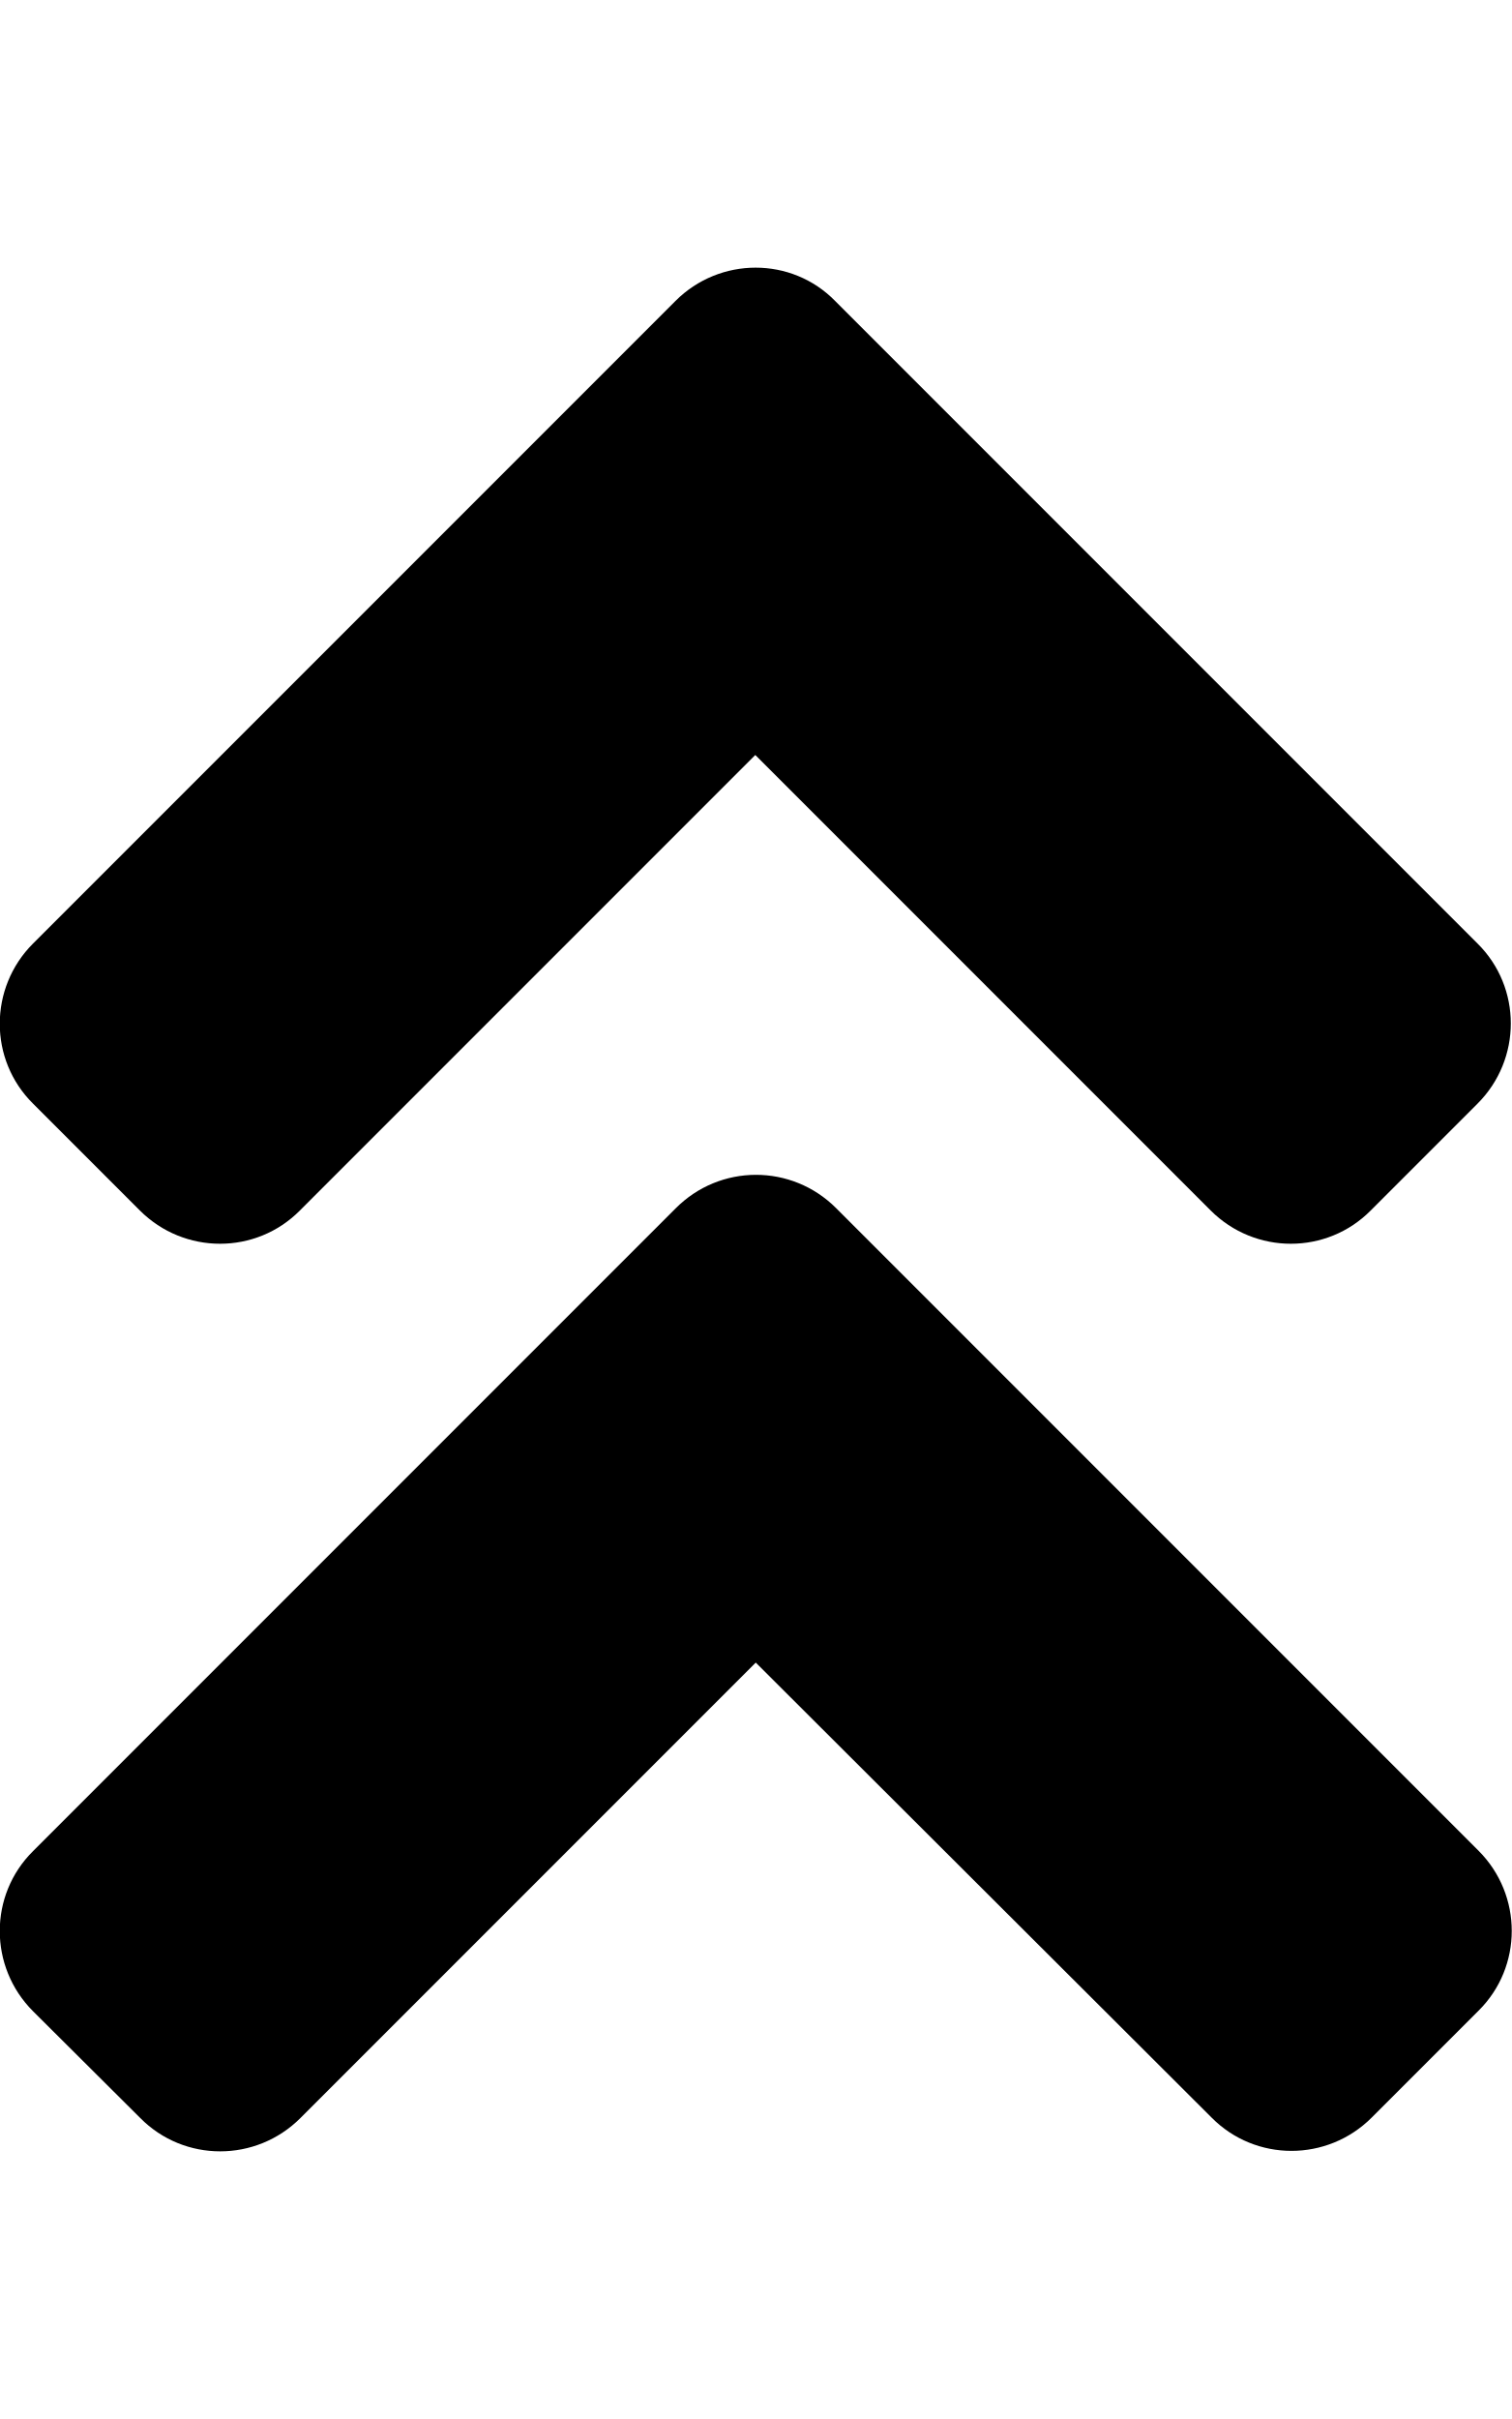
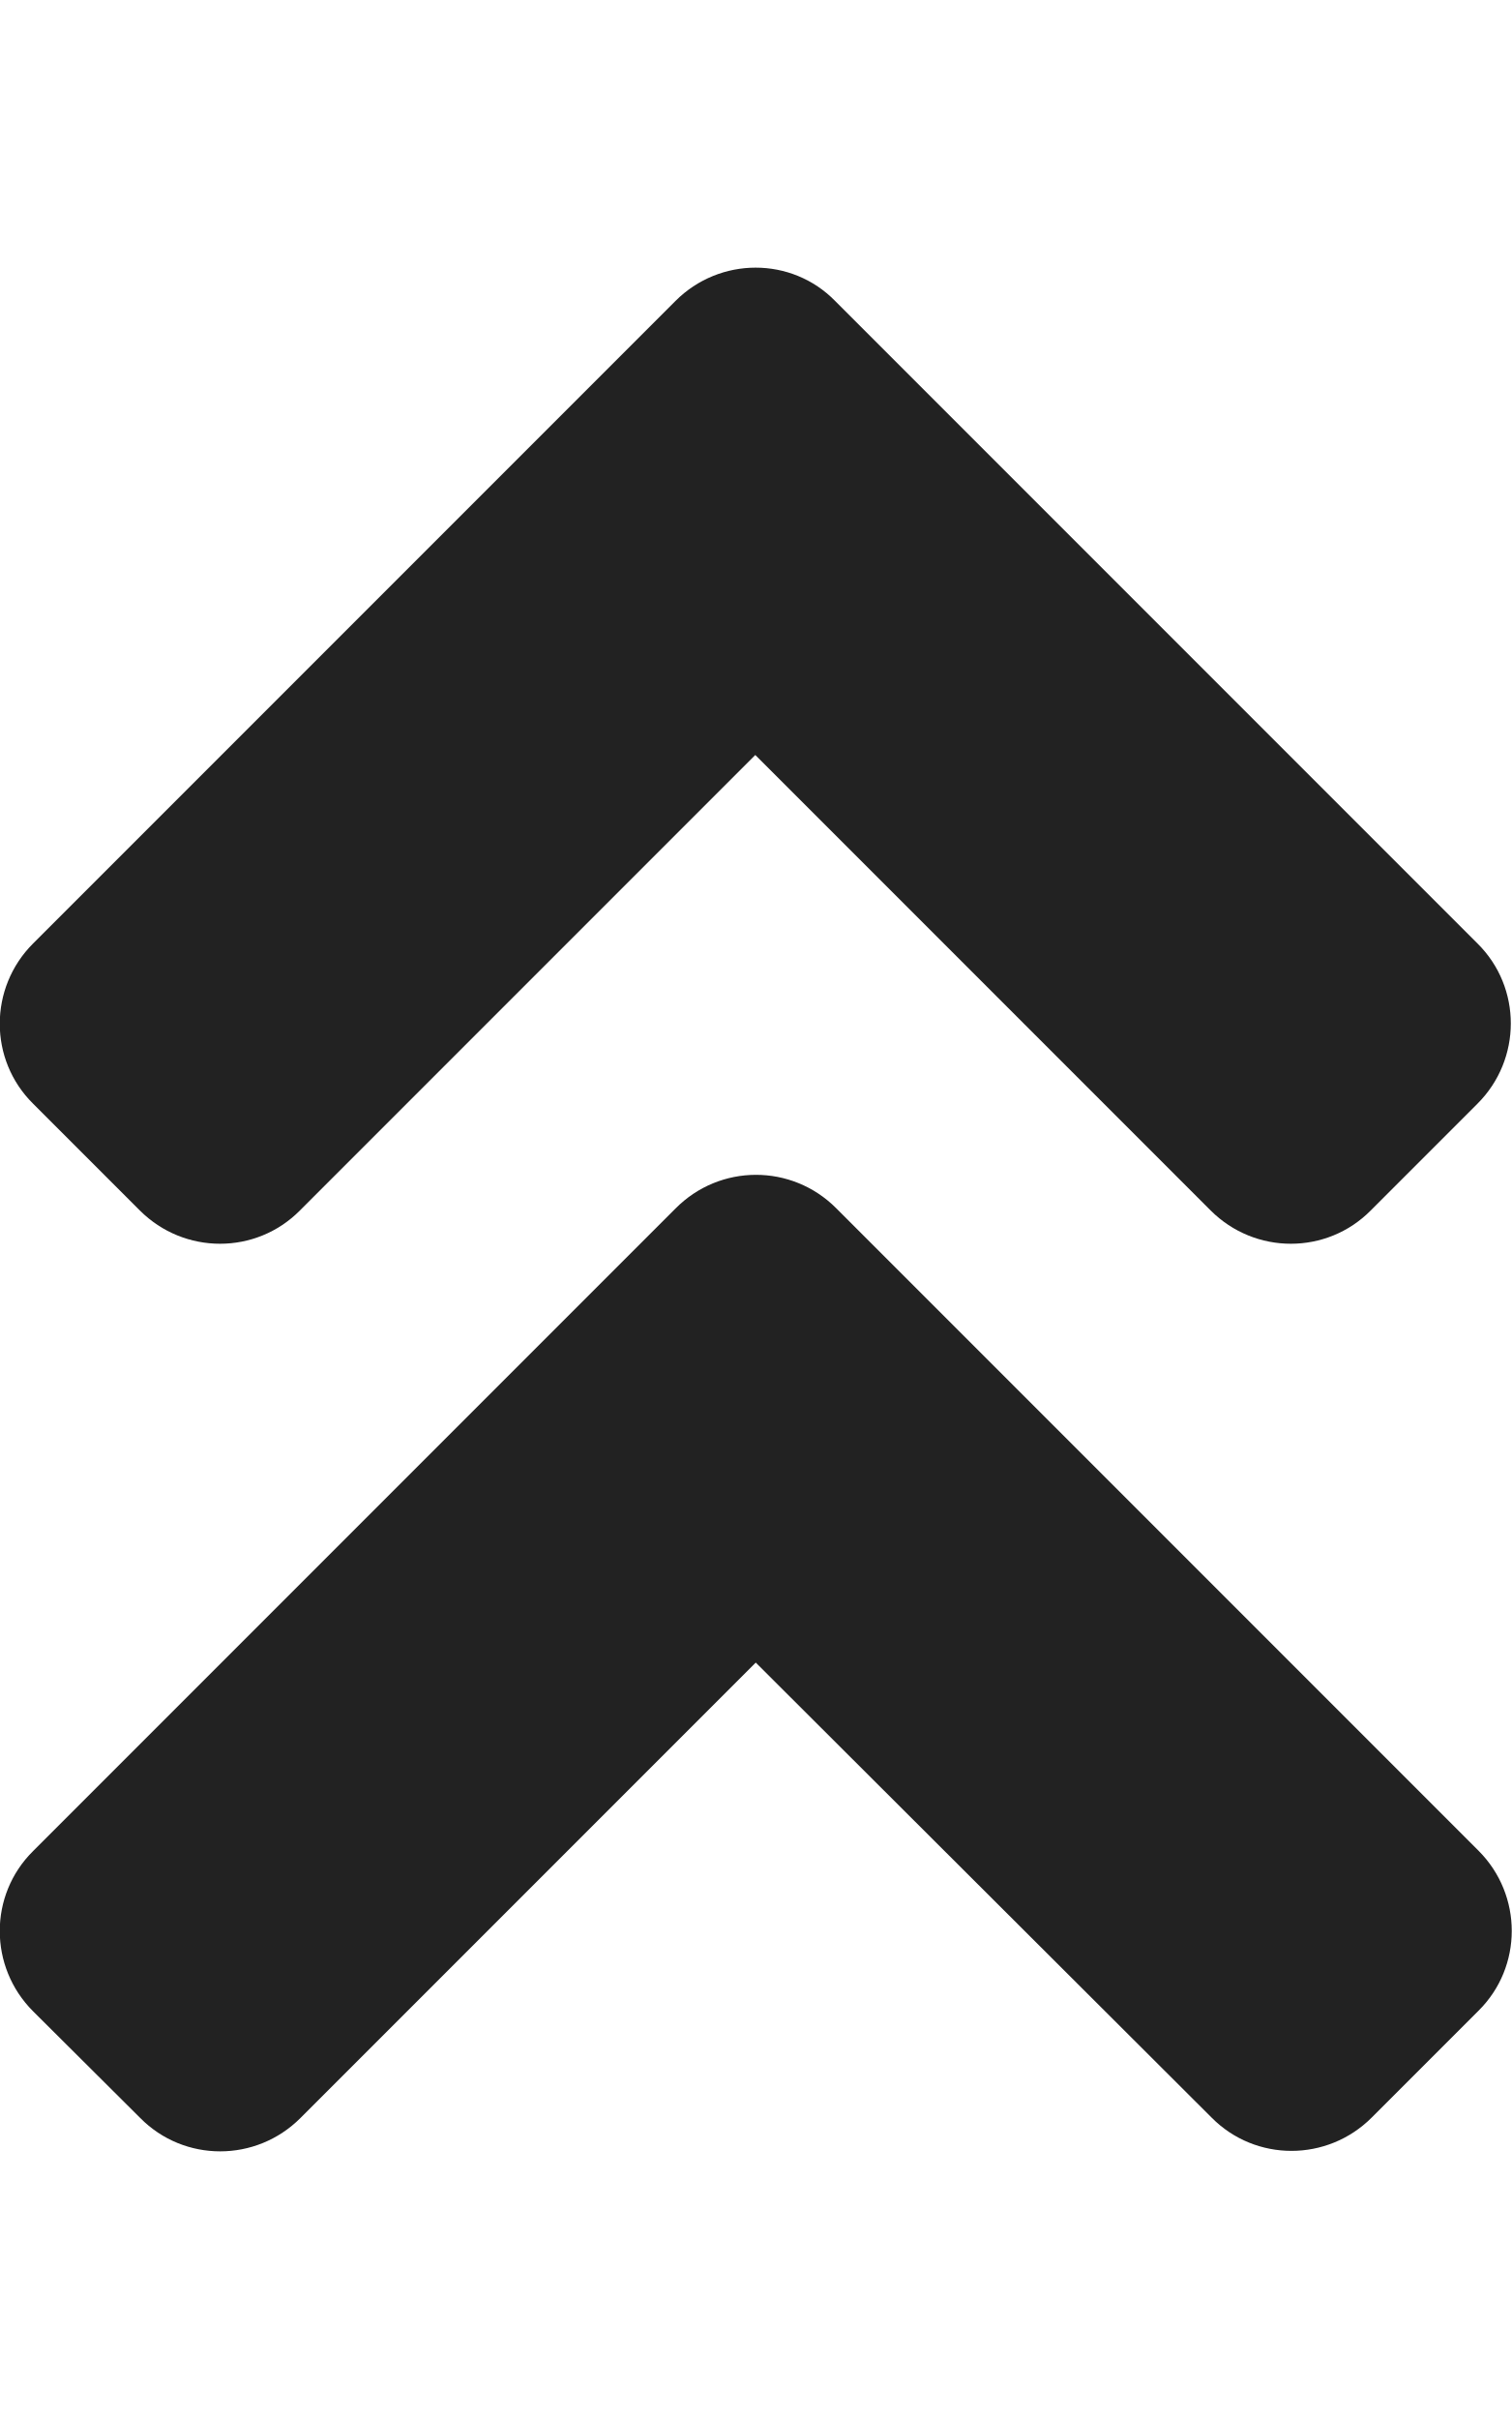
- <svg xmlns="http://www.w3.org/2000/svg" viewBox="0 0 320 512">
+ <svg xmlns="http://www.w3.org/2000/svg" fill="#222" viewBox="0 0 320 512">
  <path d="M177 255.7l136 136c9.4 9.4 9.4 24.6 0 33.9l-22.6 22.6c-9.4 9.4-24.6 9.4-33.9 0L160 351.9l-96.4 96.4c-9.4 9.4-24.6 9.4-33.9 0L7 425.7c-9.4-9.4-9.4-24.6 0-33.9l136-136c9.4-9.5 24.6-9.5 34-.1zm-34-192L7 199.7c-9.4 9.4-9.4 24.6 0 33.9l22.6 22.6c9.4 9.4 24.6 9.4 33.9 0l96.4-96.4 96.4 96.4c9.4 9.4 24.6 9.4 33.9 0l22.6-22.6c9.4-9.4 9.4-24.6 0-33.9l-136-136c-9.2-9.4-24.4-9.4-33.8 0z" />
</svg>
